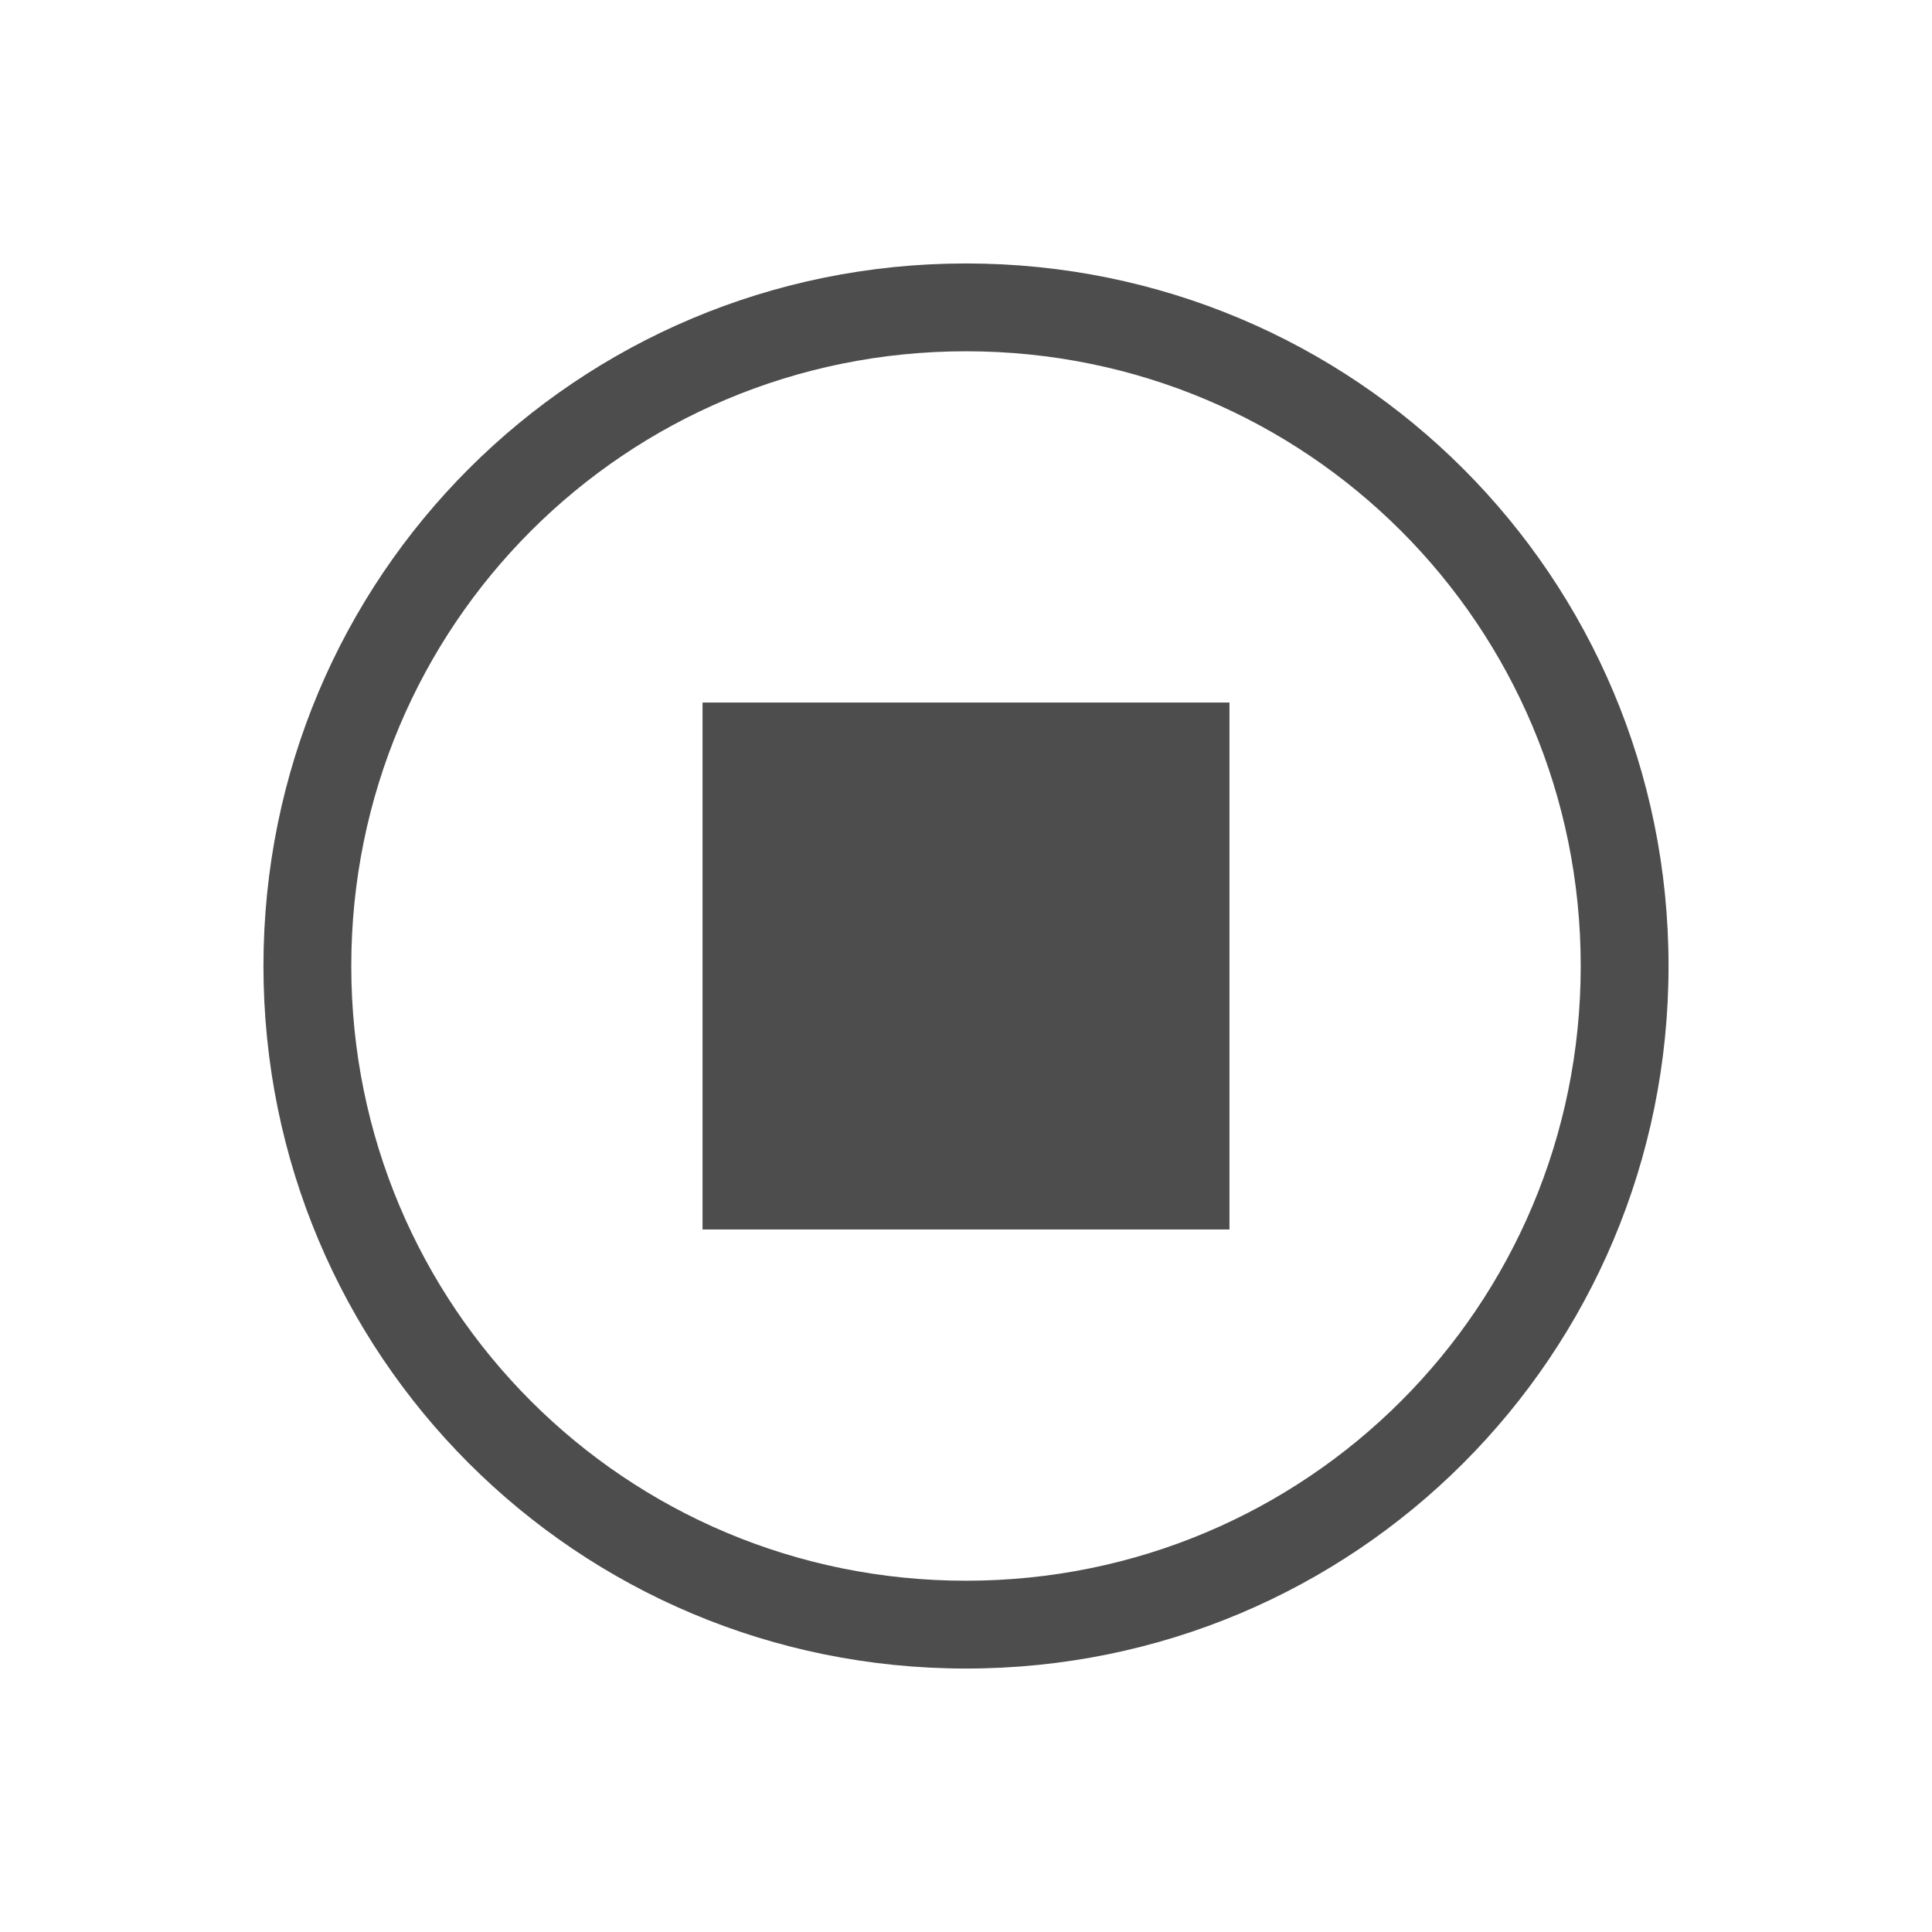
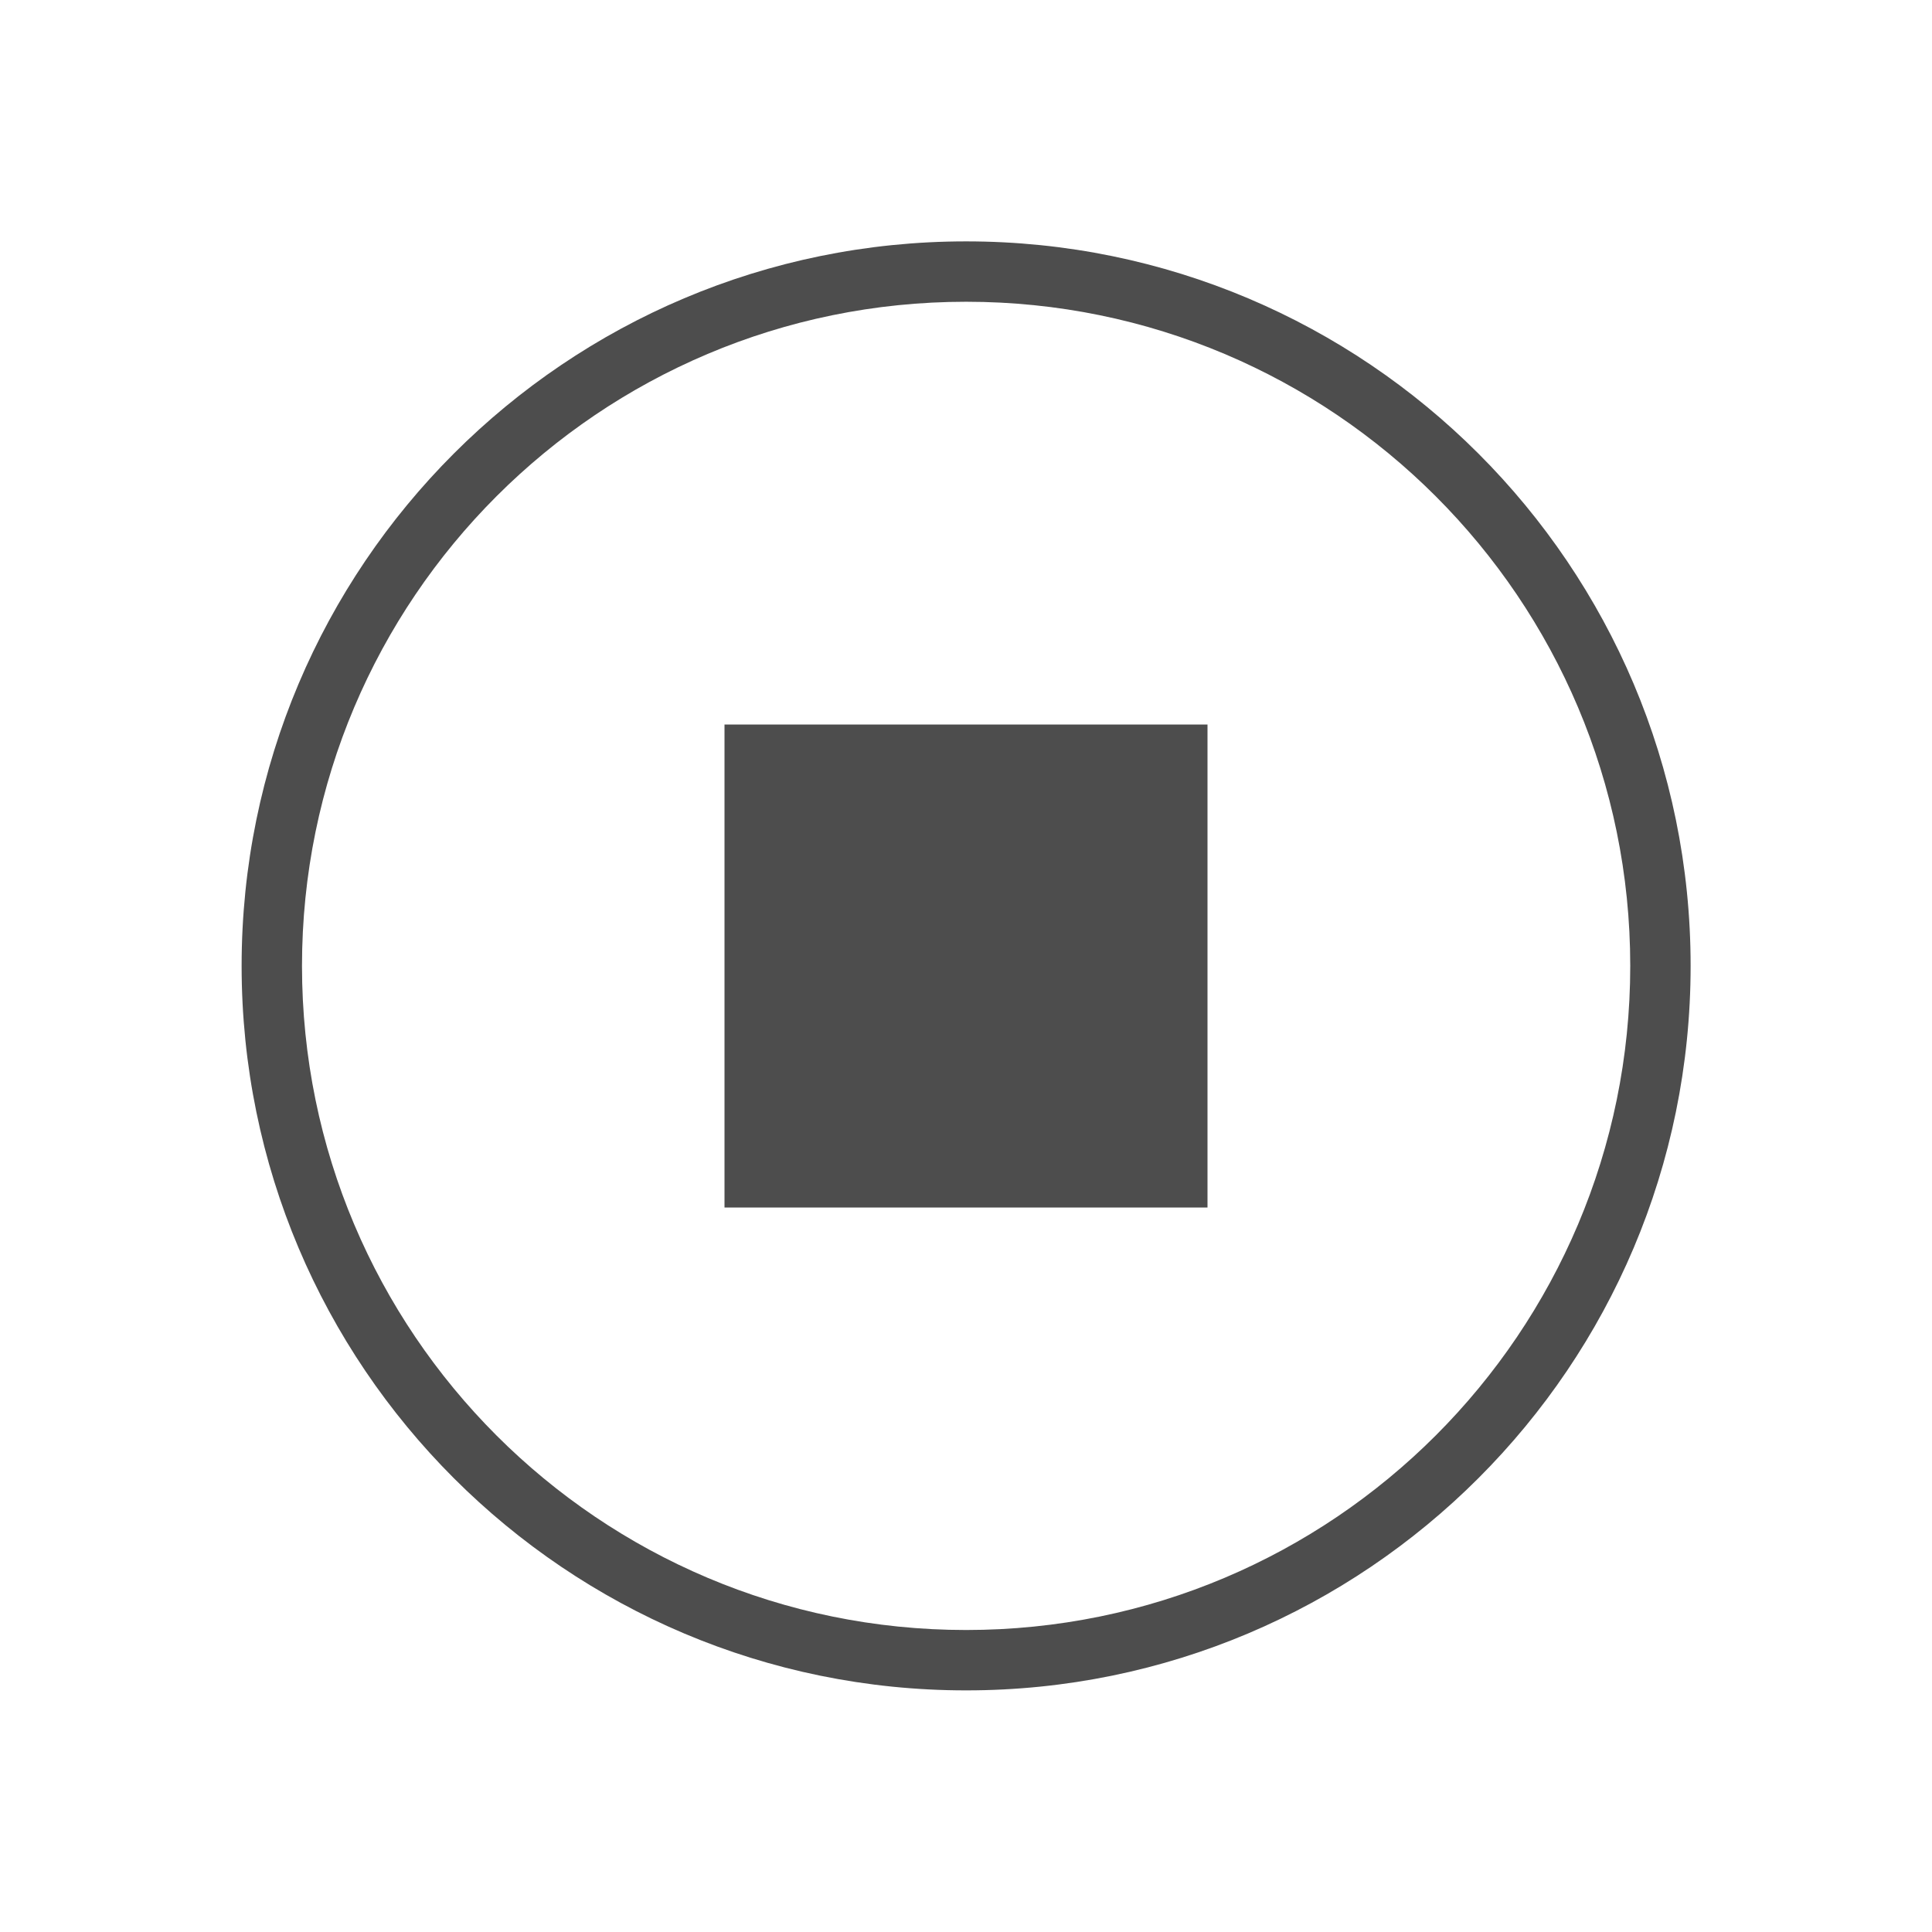
- <svg xmlns="http://www.w3.org/2000/svg" id="svg2" version="1.1" viewBox="0 0 22 22">
-   <defs id="defs4">
+ <svg xmlns="http://www.w3.org/2000/svg" viewBox="0 0 32 32">
+   <defs id="defs3051">
    <style type="text/css" id="current-color-scheme">
      .ColorScheme-Text {
        color:#4d4d4d;
      }
-       .ColorScheme-Background {
-         color:#eff0f1;
-       }
-       .ColorScheme-Highlight {
-         color:#3daee9;
-       }
-       .ColorScheme-ViewText {
-         color:#31363b;
-       }
-       .ColorScheme-ViewBackground {
-         color:#fcfcfc;
-       }
-       .ColorScheme-ViewHover {
-         color:#93cee9;
-       }
-       .ColorScheme-ViewFocus{
-         color:#3daee9;
-       }
-       .ColorScheme-ButtonText {
-         color:#31363b;
-       }
-       .ColorScheme-ButtonBackground {
-         color:#eff0f1;
-       }
-       .ColorScheme-ButtonHover {
-         color:#93cee9;
-       }
-       .ColorScheme-ButtonFocus{
-         color:#3daee9;
-       }
      </style>
  </defs>
-   <g id="layer1" transform="translate(0,-1030.362)">
-     <path style="fill:currentColor;fill-opacity:1;stroke:none" d="M 11 3 C 6.568 3 3 6.568 3 11 C 3 15.432 6.568 19 11 19 C 15.432 19 19 15.432 19 11 C 19 6.568 15.432 3 11 3 z M 11 4 C 14.878 4 18 7.122 18 11 C 18 14.878 14.878 18 11 18 C 7.122 18 4 14.878 4 11 C 4 7.122 7.122 4 11 4 z " transform="translate(0,1030.362)" id="rect3356" class="ColorScheme-Text" />
-     <rect style="fill:currentColor;fill-opacity:1;stroke:none" id="rect3274" width="6" height="6" x="8" y="1038.362" ry="0" class="ColorScheme-Text" />
-   </g>
+   <path style="fill:currentColor;fill-opacity:1;stroke:none" d="M 16.002 3.998 A 12 12 0 0 0 4.002 15.998 A 12 12 0 0 0 16.002 27.998 A 12 12 0 0 0 28.002 15.998 A 12 12 0 0 0 16.002 3.998 z M 16.002 4.998 A 11 11 0 0 1 27.002 15.998 A 11 11 0 0 1 16.002 26.998 A 11 11 0 0 1 5.002 15.998 A 11 11 0 0 1 16.002 4.998 z M 12 12 L 12 20 L 20 20 L 20 12 L 12 12 z " id="path91" class="ColorScheme-Text" />
</svg>
